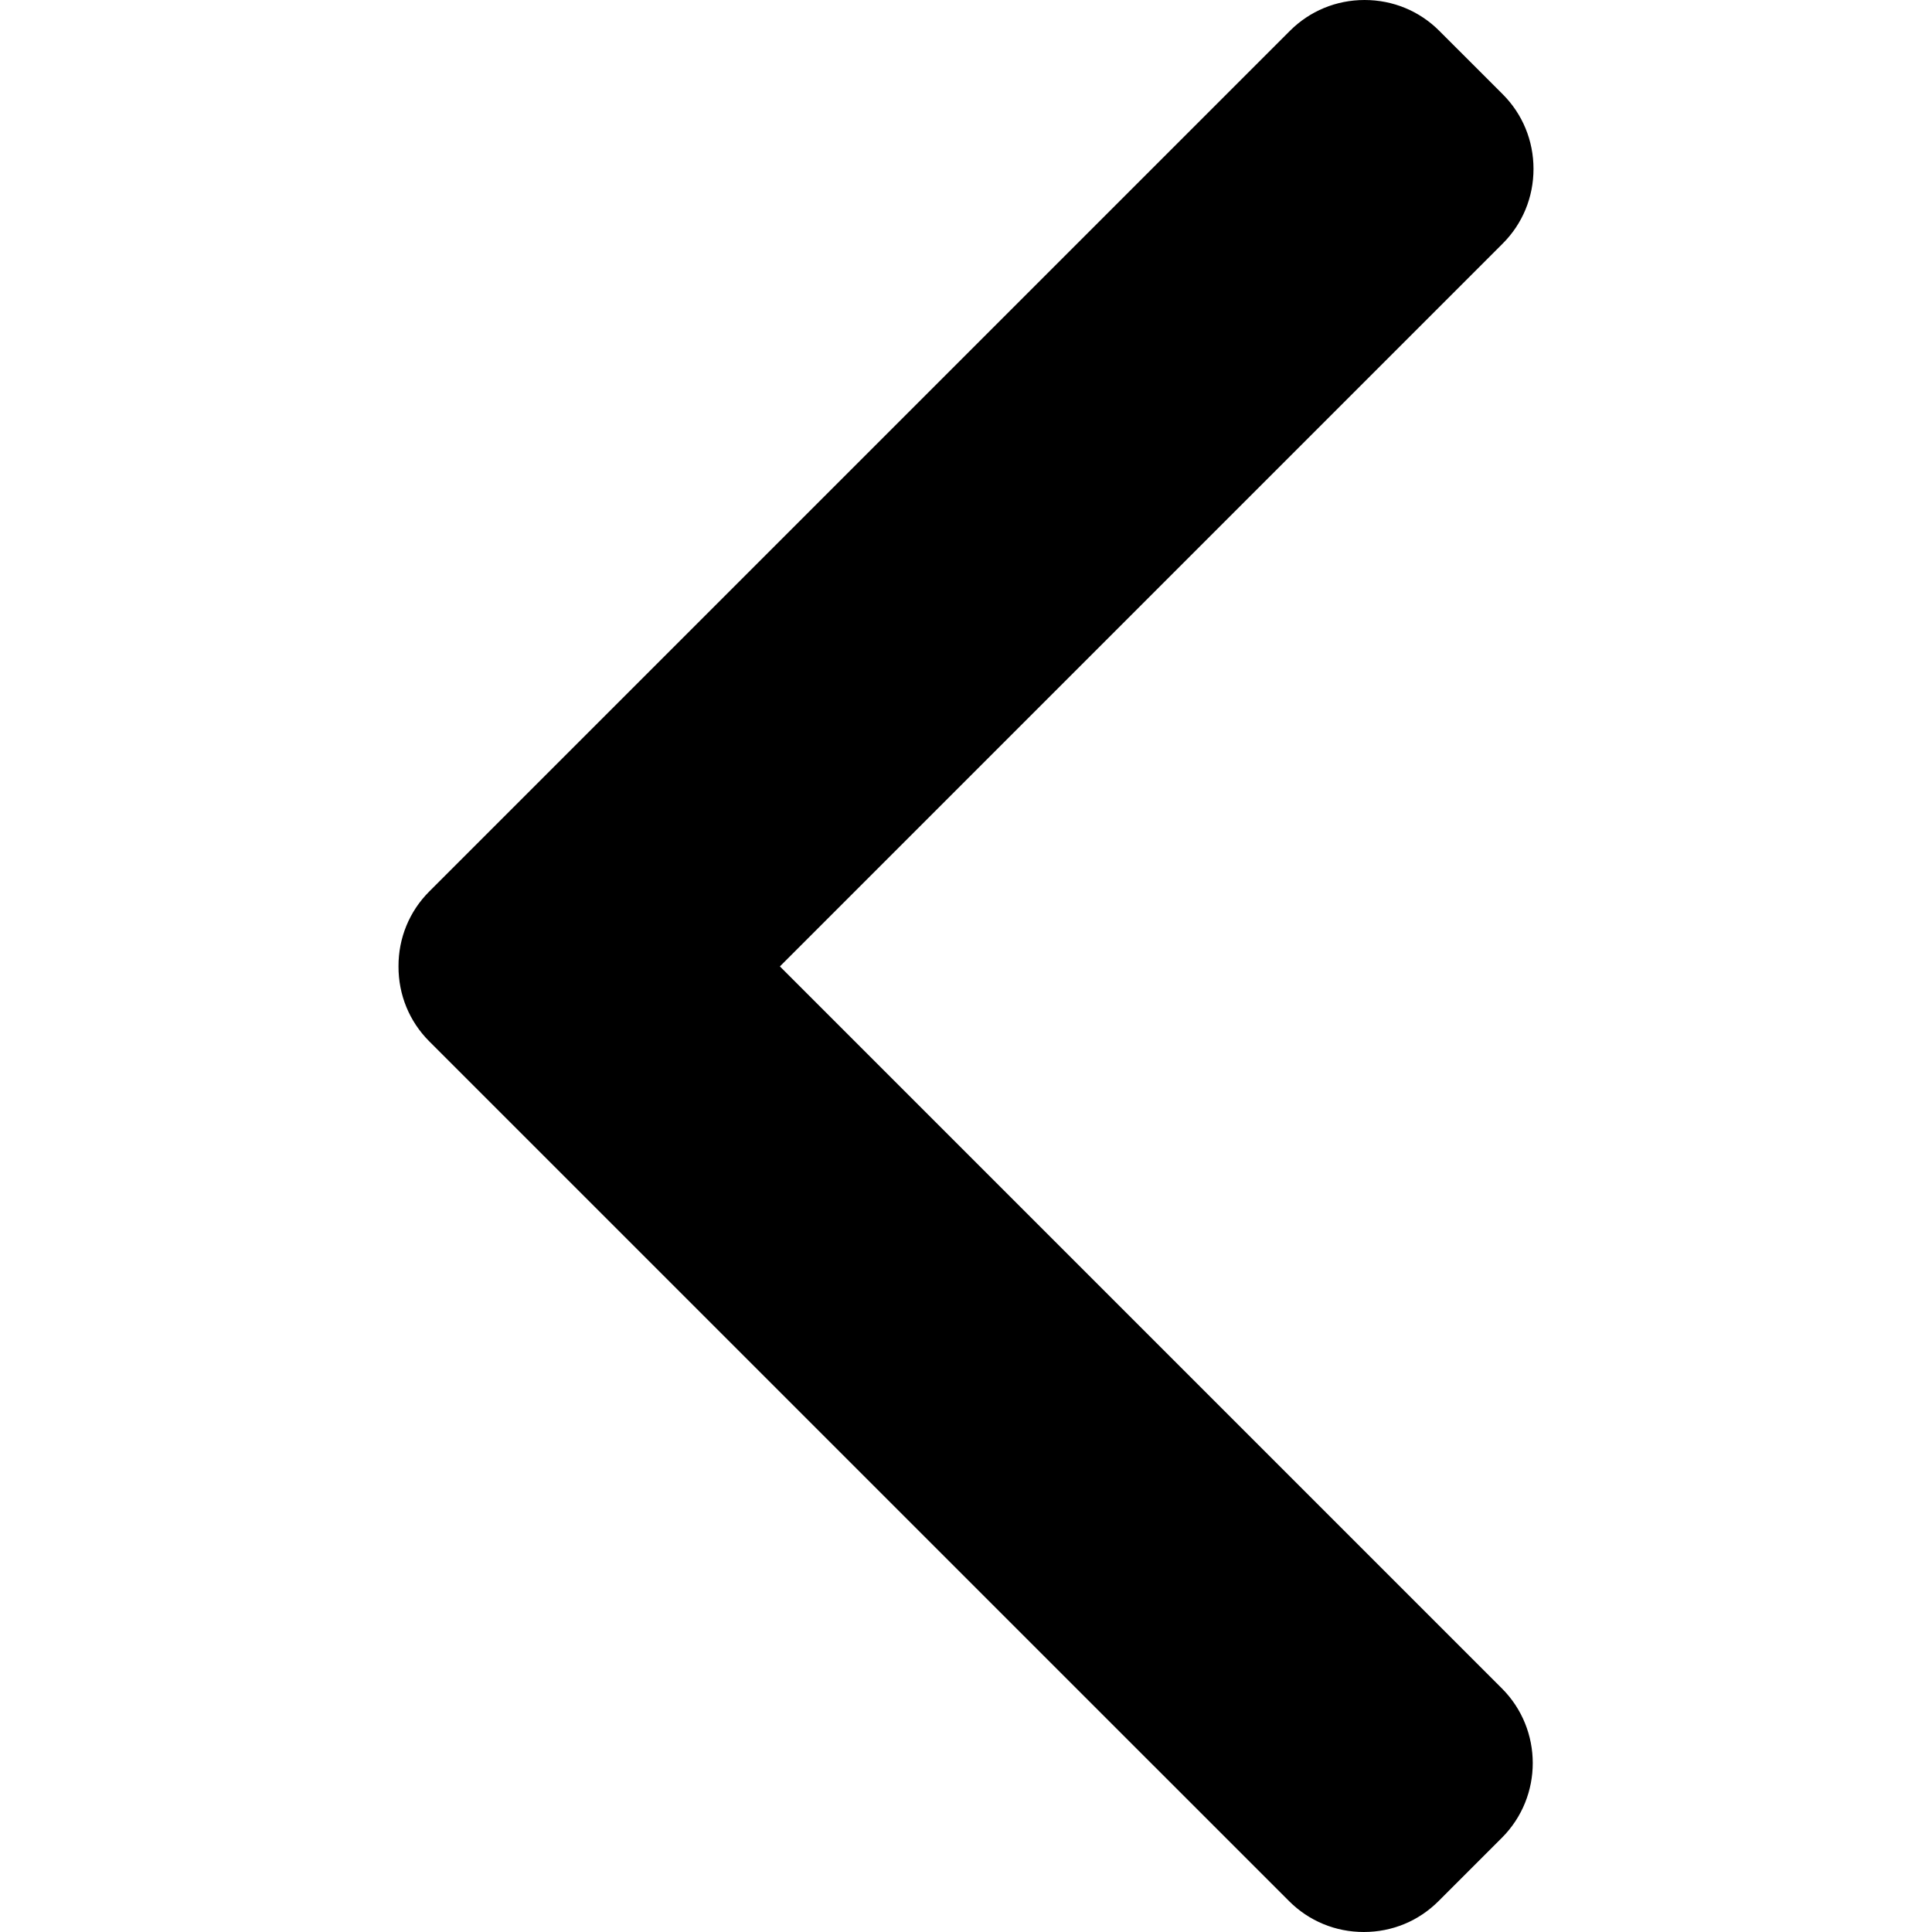
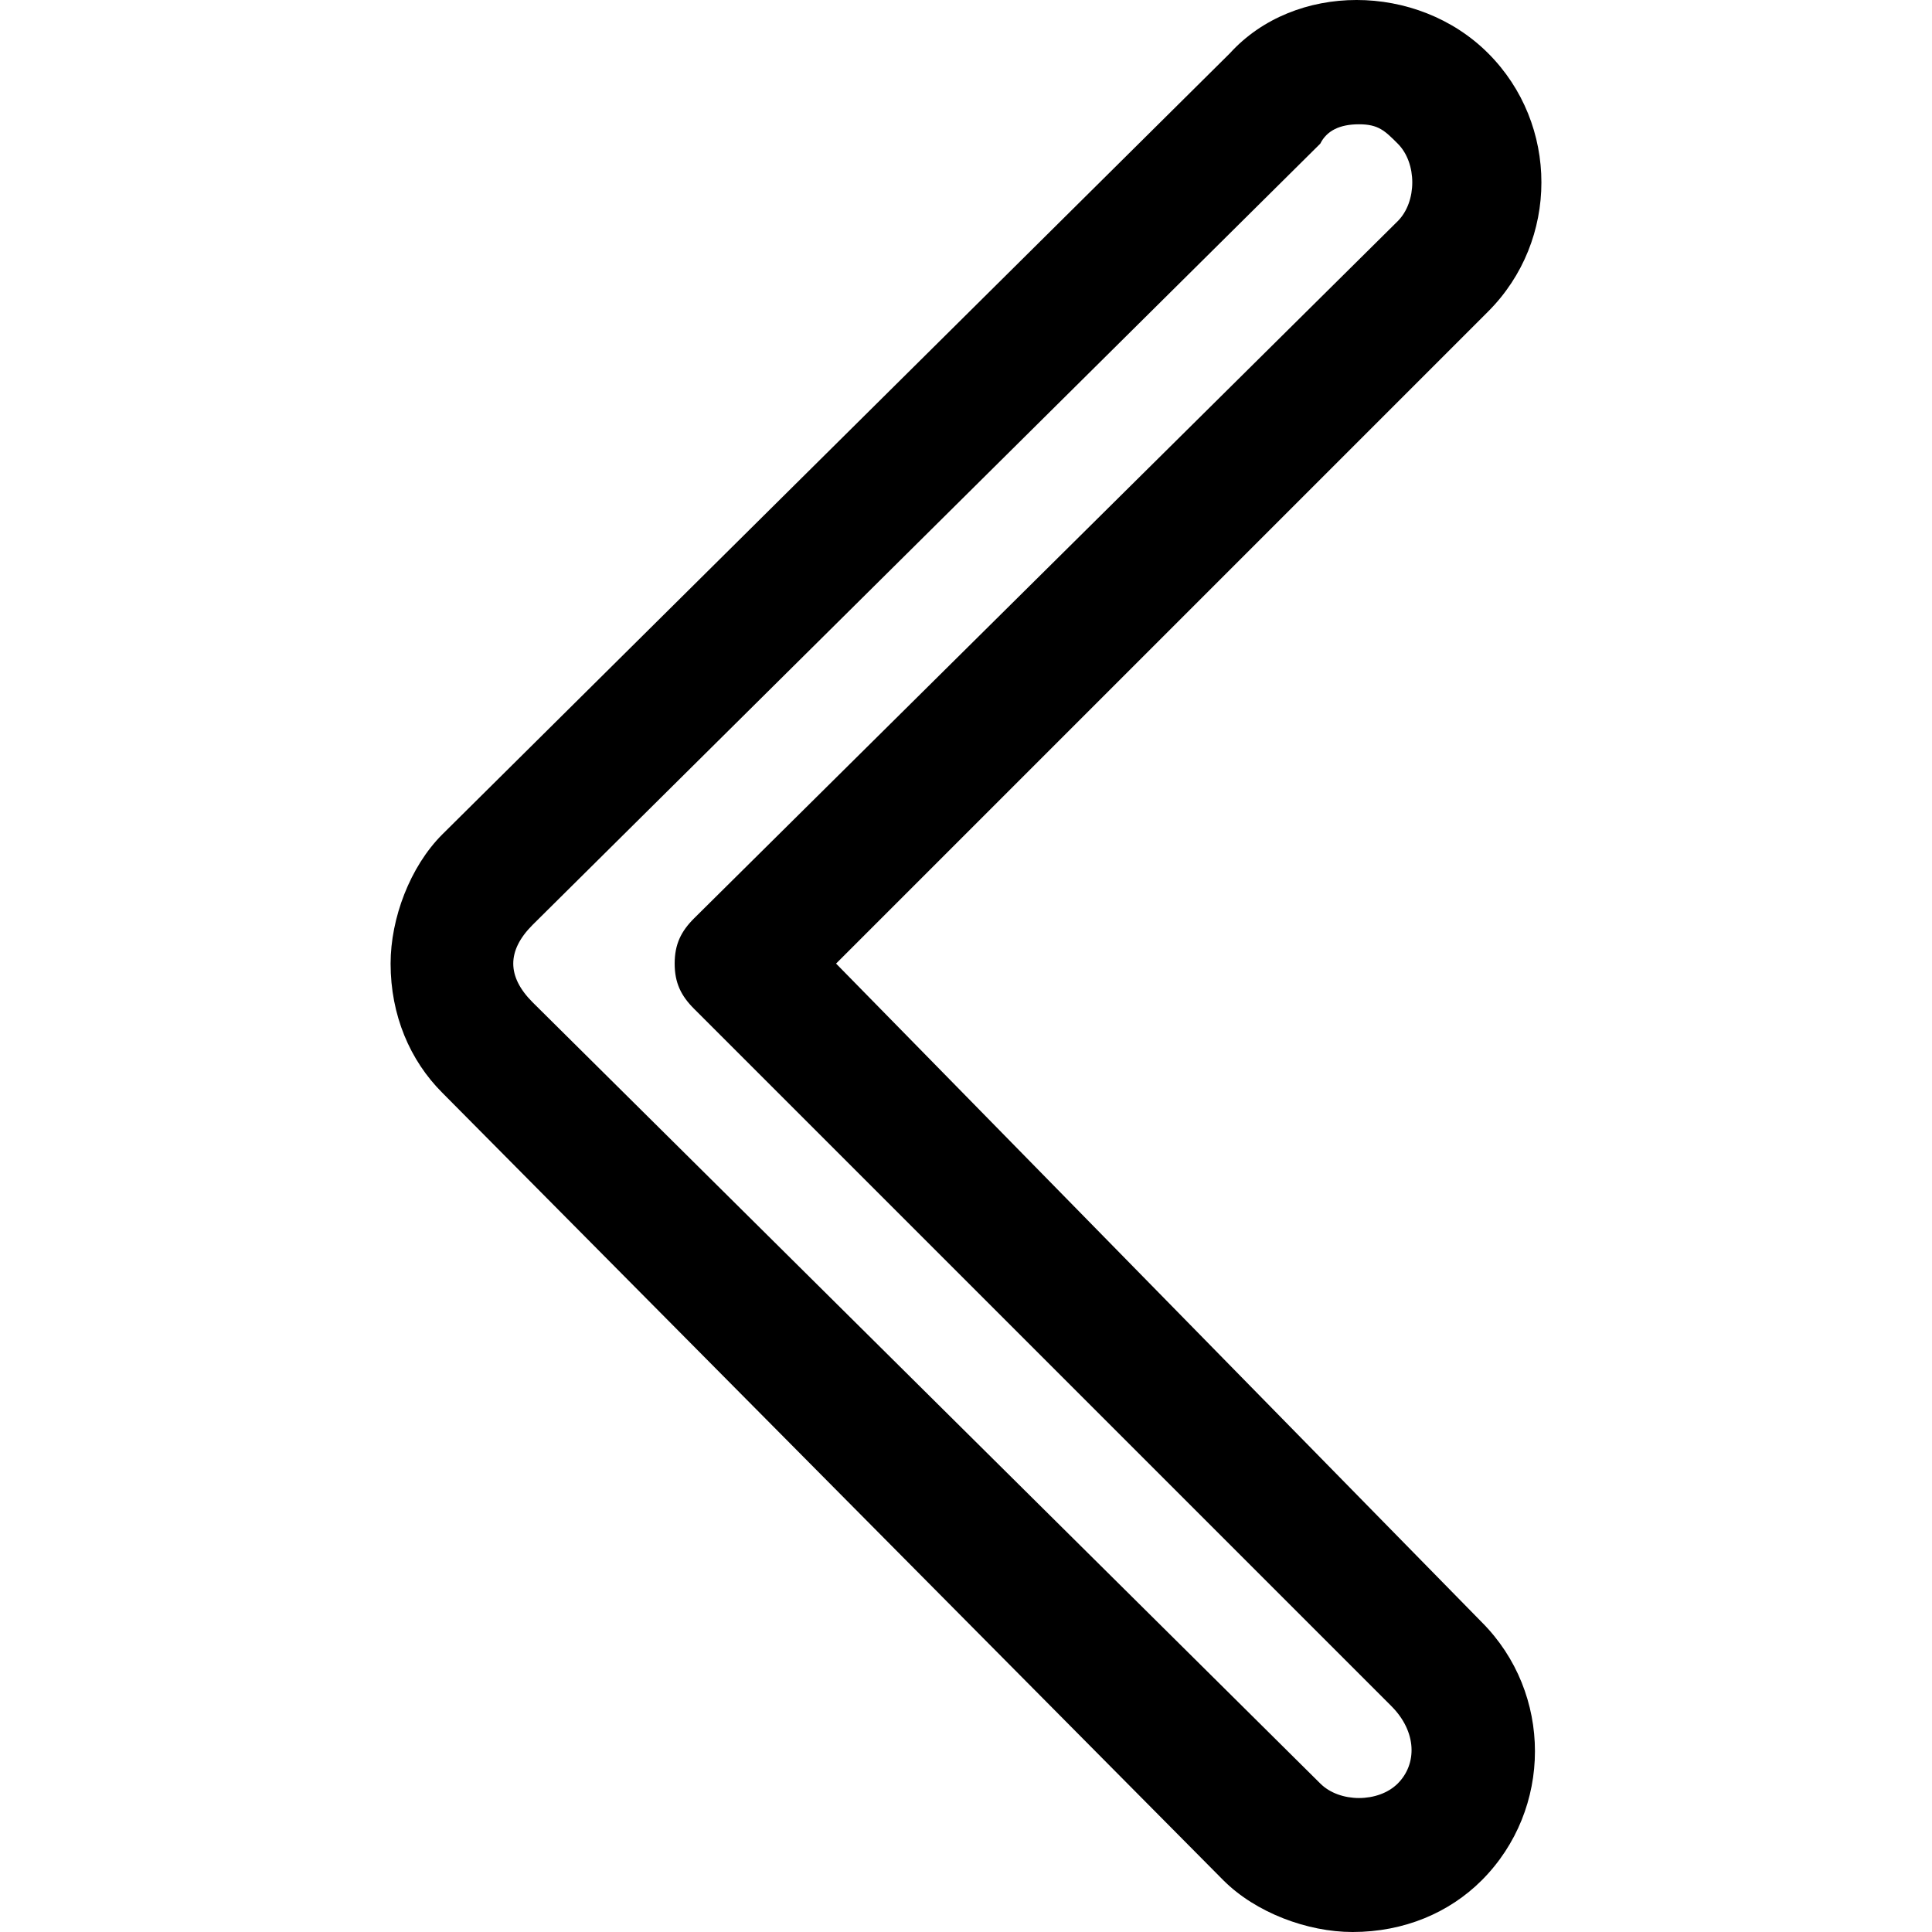
- <svg xmlns="http://www.w3.org/2000/svg" version="1.1" id="Layer_1" x="0px" y="0px" viewBox="0 0 492 492" style="enable-background:new 0 0 492 492;" xml:space="preserve">
+ <svg xmlns="http://www.w3.org/2000/svg" version="1.1" id="Layer_1" x="0px" y="0px" viewBox="0 0 512 512" style="enable-background:new 0 0 512 512;" xml:space="preserve">
  <g>
    <g>
-       <path d="M198.608,246.104L382.664,62.04c5.068-5.056,7.856-11.816,7.856-19.024c0-7.212-2.788-13.968-7.856-19.032l-16.128-16.12    C361.476,2.792,354.712,0,347.504,0s-13.964,2.792-19.028,7.864L109.328,227.008c-5.084,5.08-7.868,11.868-7.848,19.084    c-0.02,7.248,2.76,14.028,7.848,19.112l218.944,218.932c5.064,5.072,11.82,7.864,19.032,7.864c7.208,0,13.964-2.792,19.032-7.864    l16.124-16.12c10.492-10.492,10.492-27.572,0-38.06L198.608,246.104z" />
+       <path d="M221.568,255.359L394.373,82.553c18.821-18.82,18.821-49.617,0-68.438s-51.328-18.821-68.438,0L117.2,221.14    c-8.554,8.554-13.688,22.243-13.688,34.219c0,13.688,5.133,25.665,13.688,34.219l207.024,208.735    c8.555,8.555,22.242,13.688,34.219,13.688c13.688,0,25.665-5.132,34.219-13.688c18.821-18.82,18.821-49.617,0-68.438    L221.568,255.359z M370.419,472.648c-5.132,5.132-15.398,5.132-20.531,0L141.153,265.625c-3.422-3.422-5.133-6.844-5.133-10.266    c0-3.422,1.711-6.844,5.133-10.266L349.888,38.069c1.711-3.422,5.132-5.132,10.266-5.132s6.844,1.711,10.266,5.132    c5.132,5.132,5.132,15.398,0,20.531L183.927,243.382c-3.422,3.422-5.133,6.844-5.133,11.976c0,5.132,1.711,8.555,5.133,11.977    l184.782,184.782C375.553,458.961,375.553,467.516,370.419,472.648z" />
    </g>
  </g>
  <g>
</g>
  <g>
</g>
  <g>
</g>
  <g>
</g>
  <g>
</g>
  <g>
</g>
  <g>
</g>
  <g>
</g>
  <g>
</g>
  <g>
</g>
  <g>
</g>
  <g>
</g>
  <g>
</g>
  <g>
</g>
  <g>
</g>
</svg>
